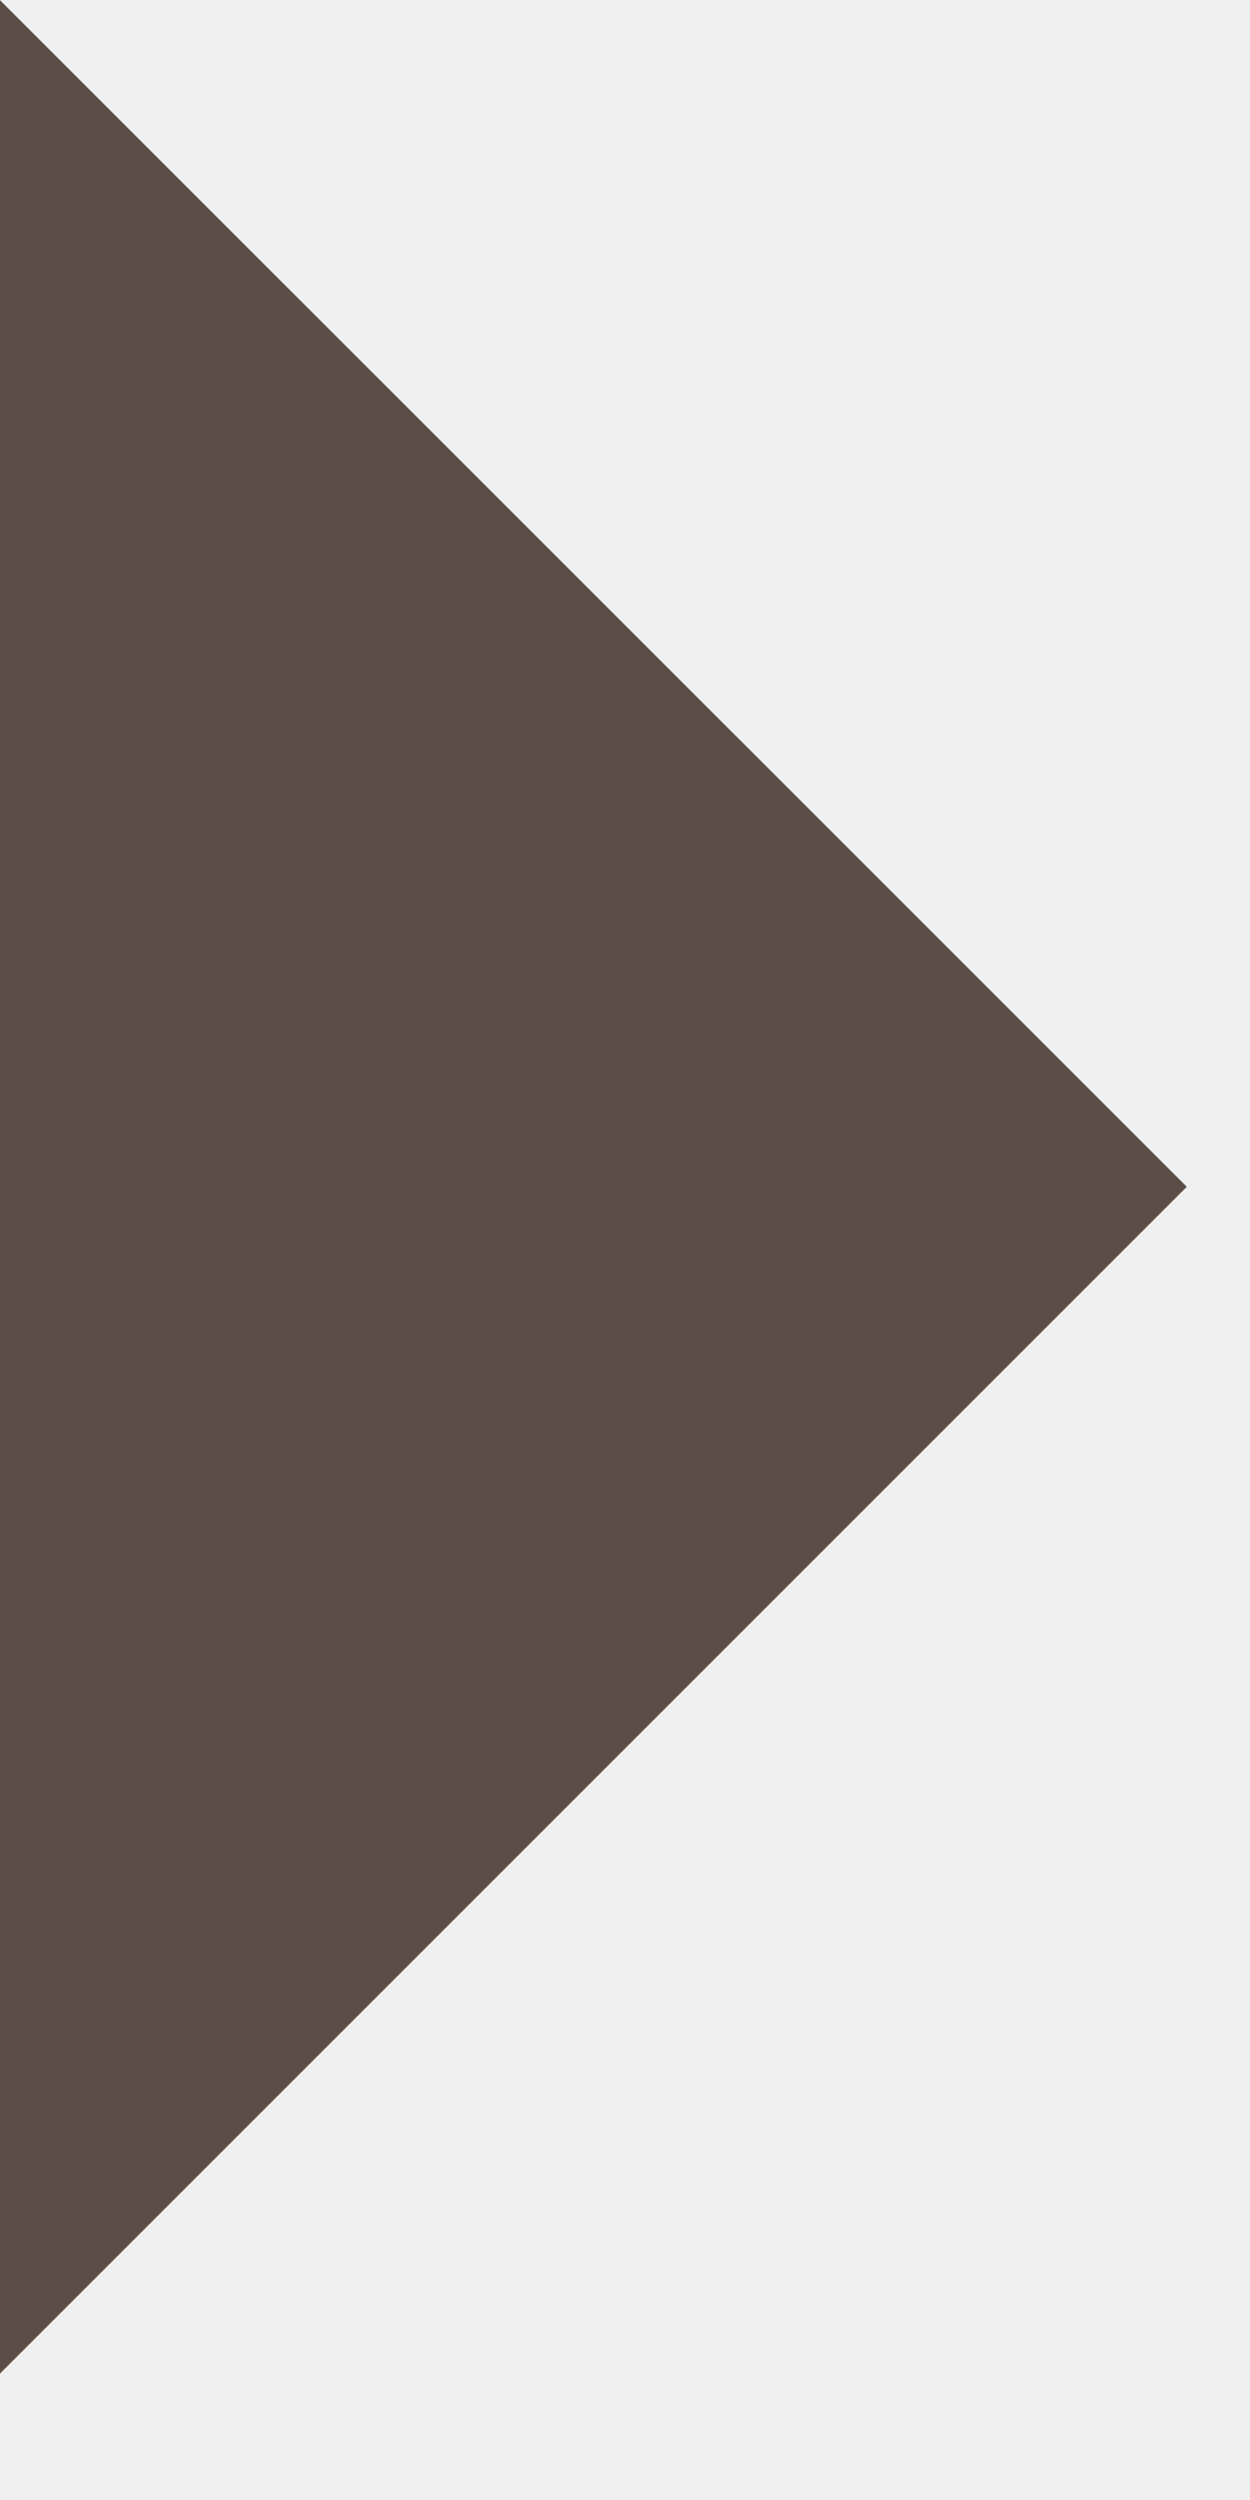
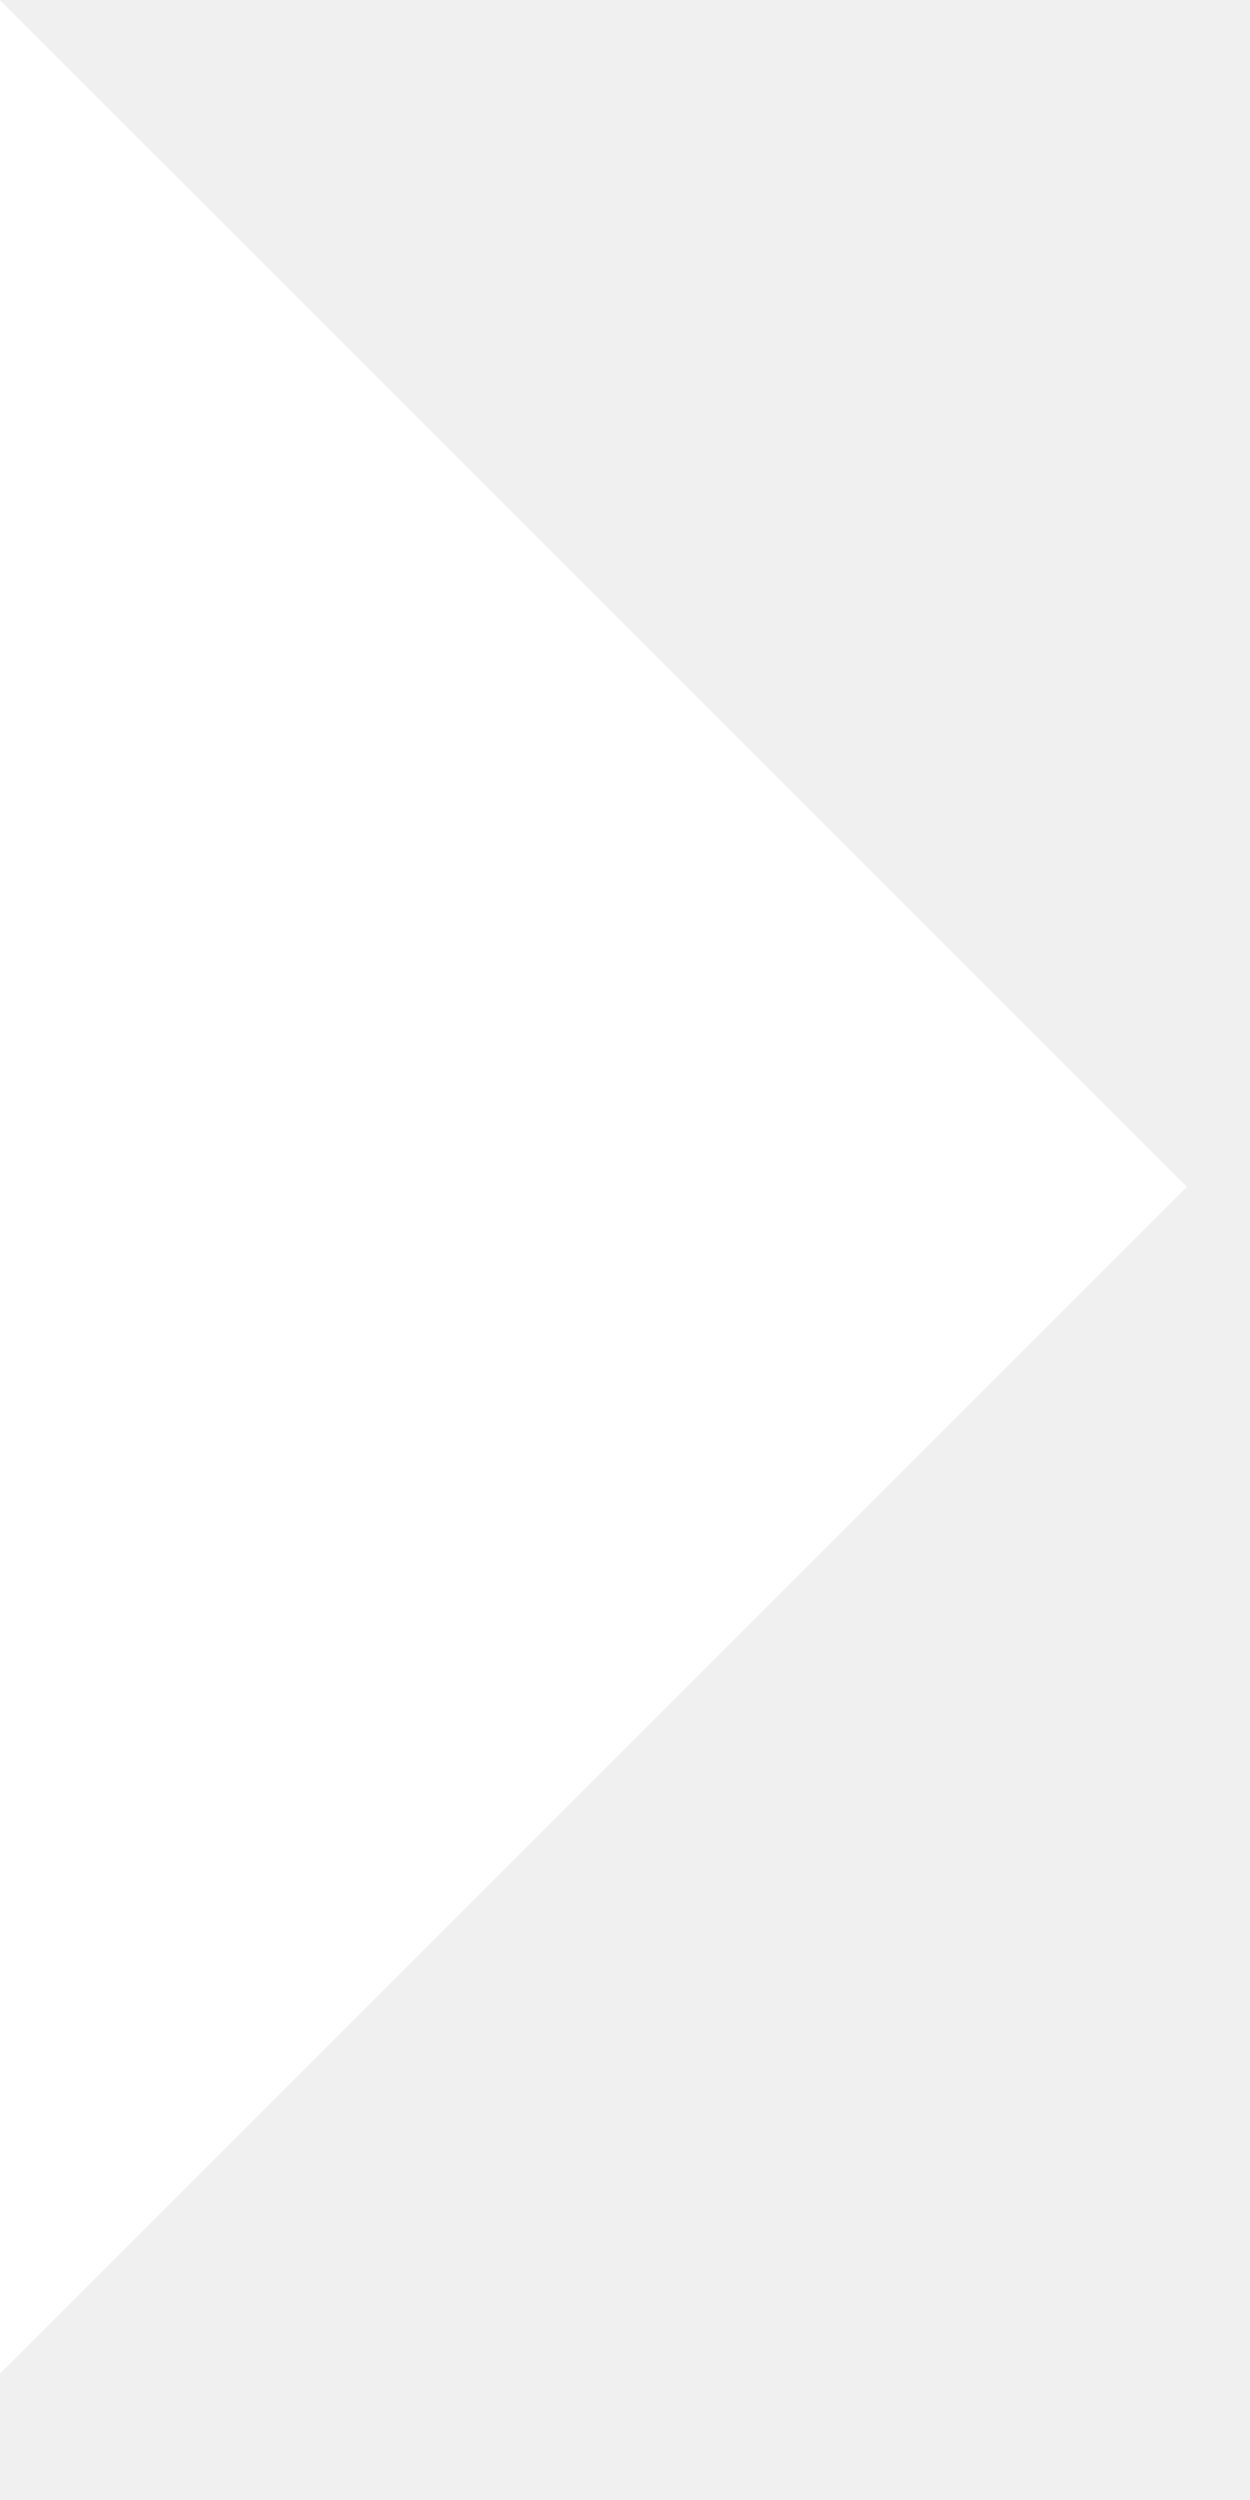
<svg xmlns="http://www.w3.org/2000/svg" width="7px" height="14px" viewBox="0 0 7 14" version="1.1">
  <g id="Symbols" stroke="none" stroke-width="1" fill="none" fill-rule="evenodd">
-     <g id="arrow/right" fill="#5b4e46">
+     <g id="arrow/right" fill="#FFFFFF">
      <polygon id="Page-1-Copy-4" points="0 13.292 6.646 6.646 0 0.001" />
    </g>
  </g>
</svg>
